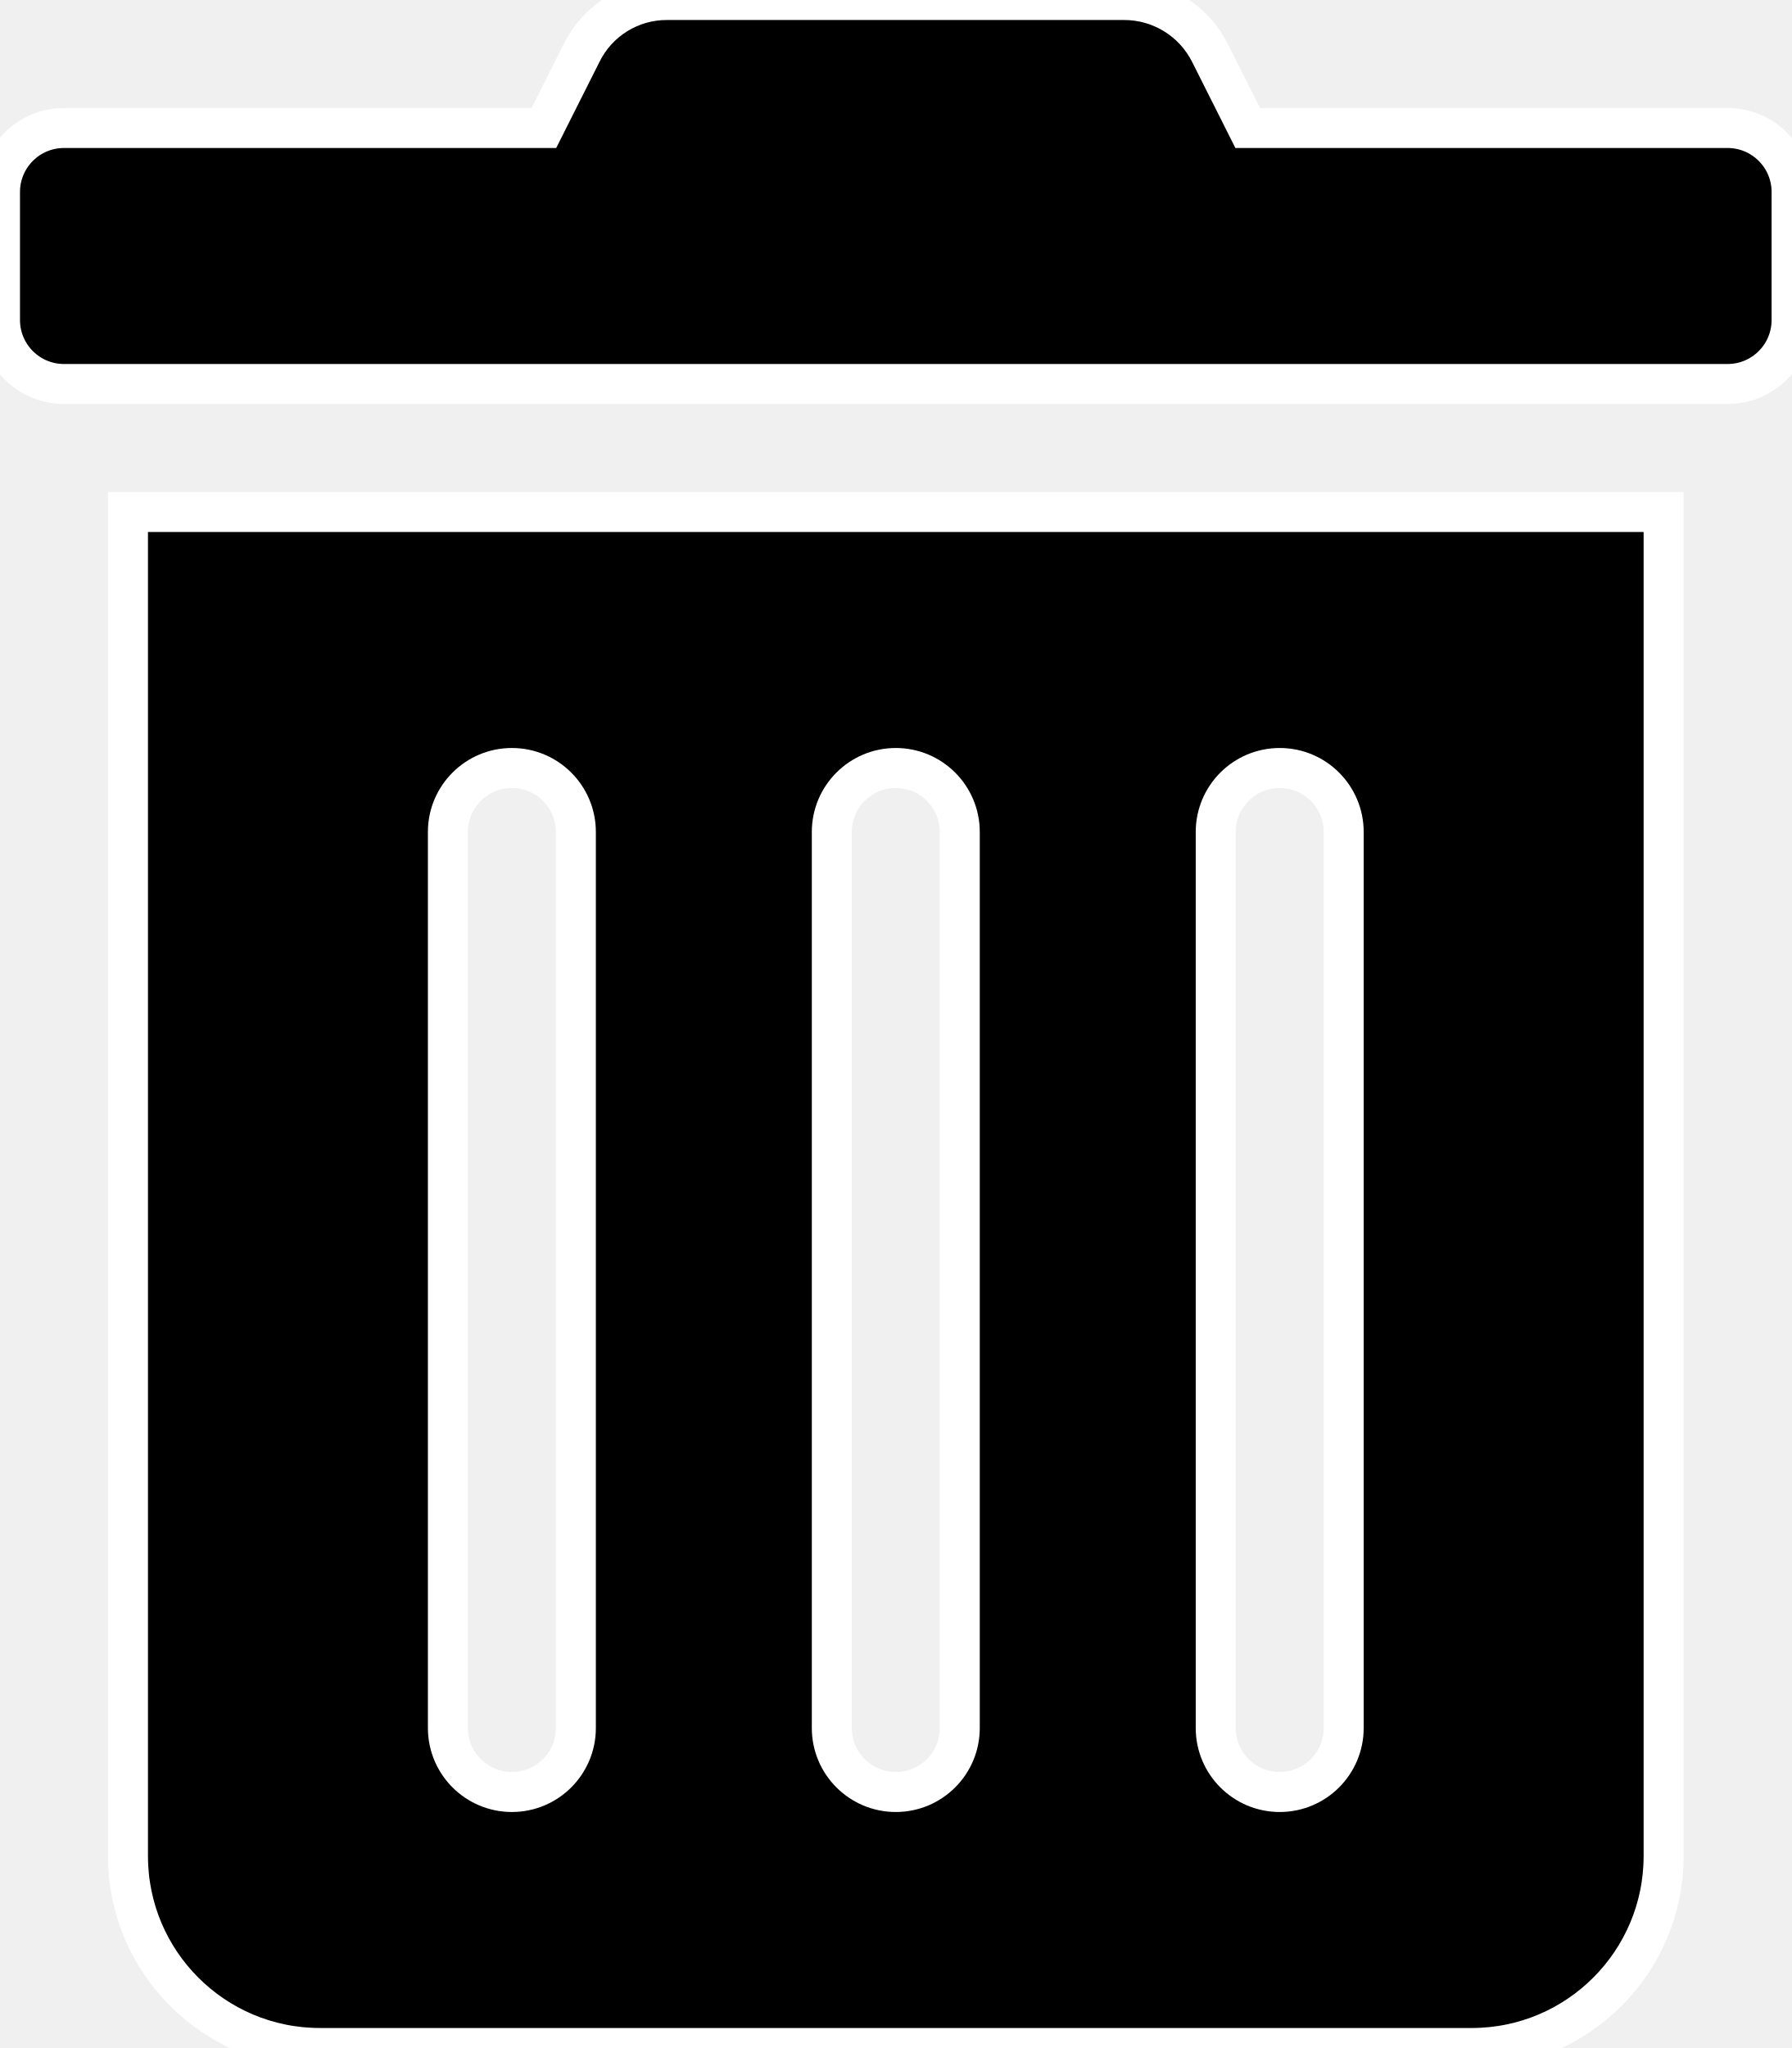
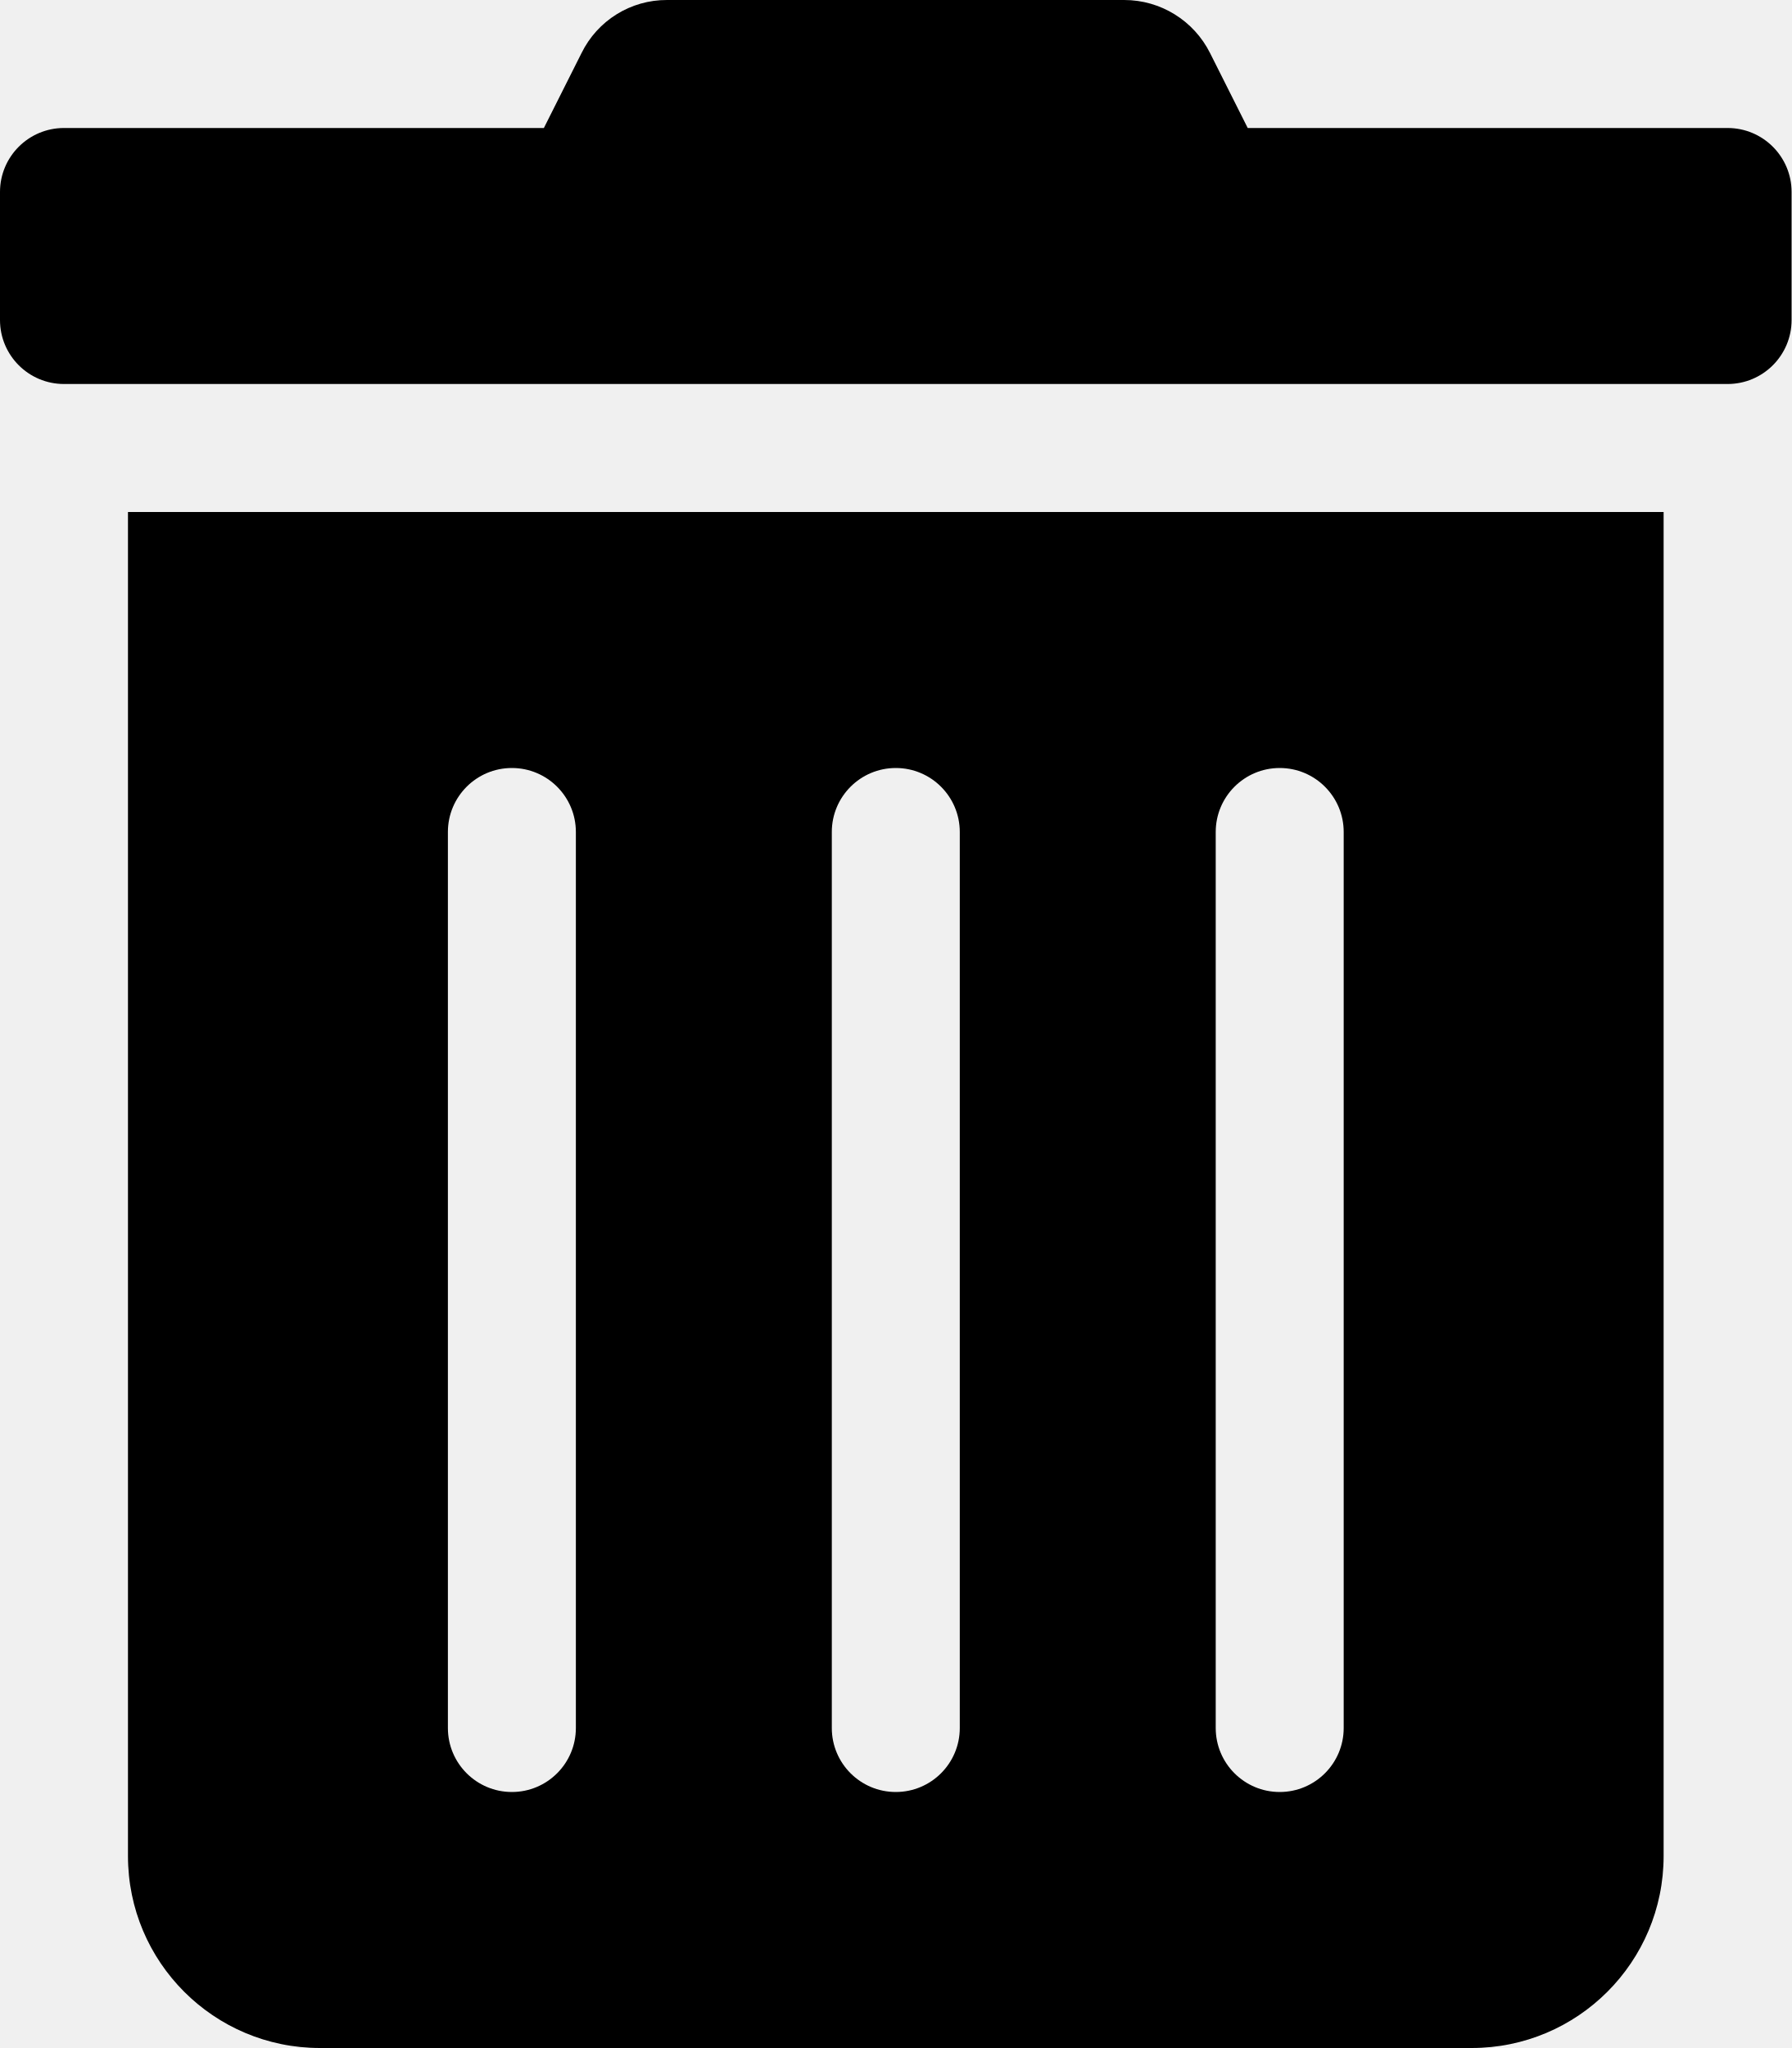
- <svg xmlns="http://www.w3.org/2000/svg" aria-hidden="true" focusable="false" data-prefix="fas" data-icon="trash-alt" class="svg-inline--fa fa-trash-alt fa-w-14" role="img" viewBox="0 0 448 512" version="1.1" id="svg4">
-   <defs id="defs8" />
-   <path fill="currentColor" d="M32 464a48 48 0 0 0 48 48h288a48 48 0 0 0 48-48V128H32zm272-256a16 16 0 0 1 32 0v224a16 16 0 0 1-32 0zm-96 0a16 16 0 0 1 32 0v224a16 16 0 0 1-32 0zm-96 0a16 16 0 0 1 32 0v224a16 16 0 0 1-32 0zM432 32H312l-9.4-18.7A24 24 0 0 0 281.1 0H166.8a23.72 23.72 0 0 0-21.4 13.3L136 32H16A16 16 0 0 0 0 48v32a16 16 0 0 0 16 16h416a16 16 0 0 0 16-16V48a16 16 0 0 0-16-16z" id="path2" style="stroke-width:10;stroke-miterlimit:4;stroke-dasharray:none;stroke:#ffffff;stroke-opacity:1" />
+ <svg xmlns="http://www.w3.org/2000/svg" aria-hidden="true" focusable="false" data-prefix="fas" data-icon="trash-alt" class="svg-inline--fa fa-trash-alt fa-w-14" role="img" viewBox="0 0 448 512">
+   <path fill="currentColor" d="M32 464a48 48 0 0 0 48 48h288a48 48 0 0 0 48-48V128H32zm272-256a16 16 0 0 1 32 0v224a16 16 0 0 1-32 0zm-96 0a16 16 0 0 1 32 0v224a16 16 0 0 1-32 0zm-96 0a16 16 0 0 1 32 0v224a16 16 0 0 1-32 0zM432 32H312l-9.4-18.7A24 24 0 0 0 281.1 0H166.8a23.72 23.72 0 0 0-21.4 13.3L136 32H16A16 16 0 0 0 0 48v32a16 16 0 0 0 16 16h416a16 16 0 0 0 16-16V48a16 16 0 0 0-16-16z" />
</svg>
